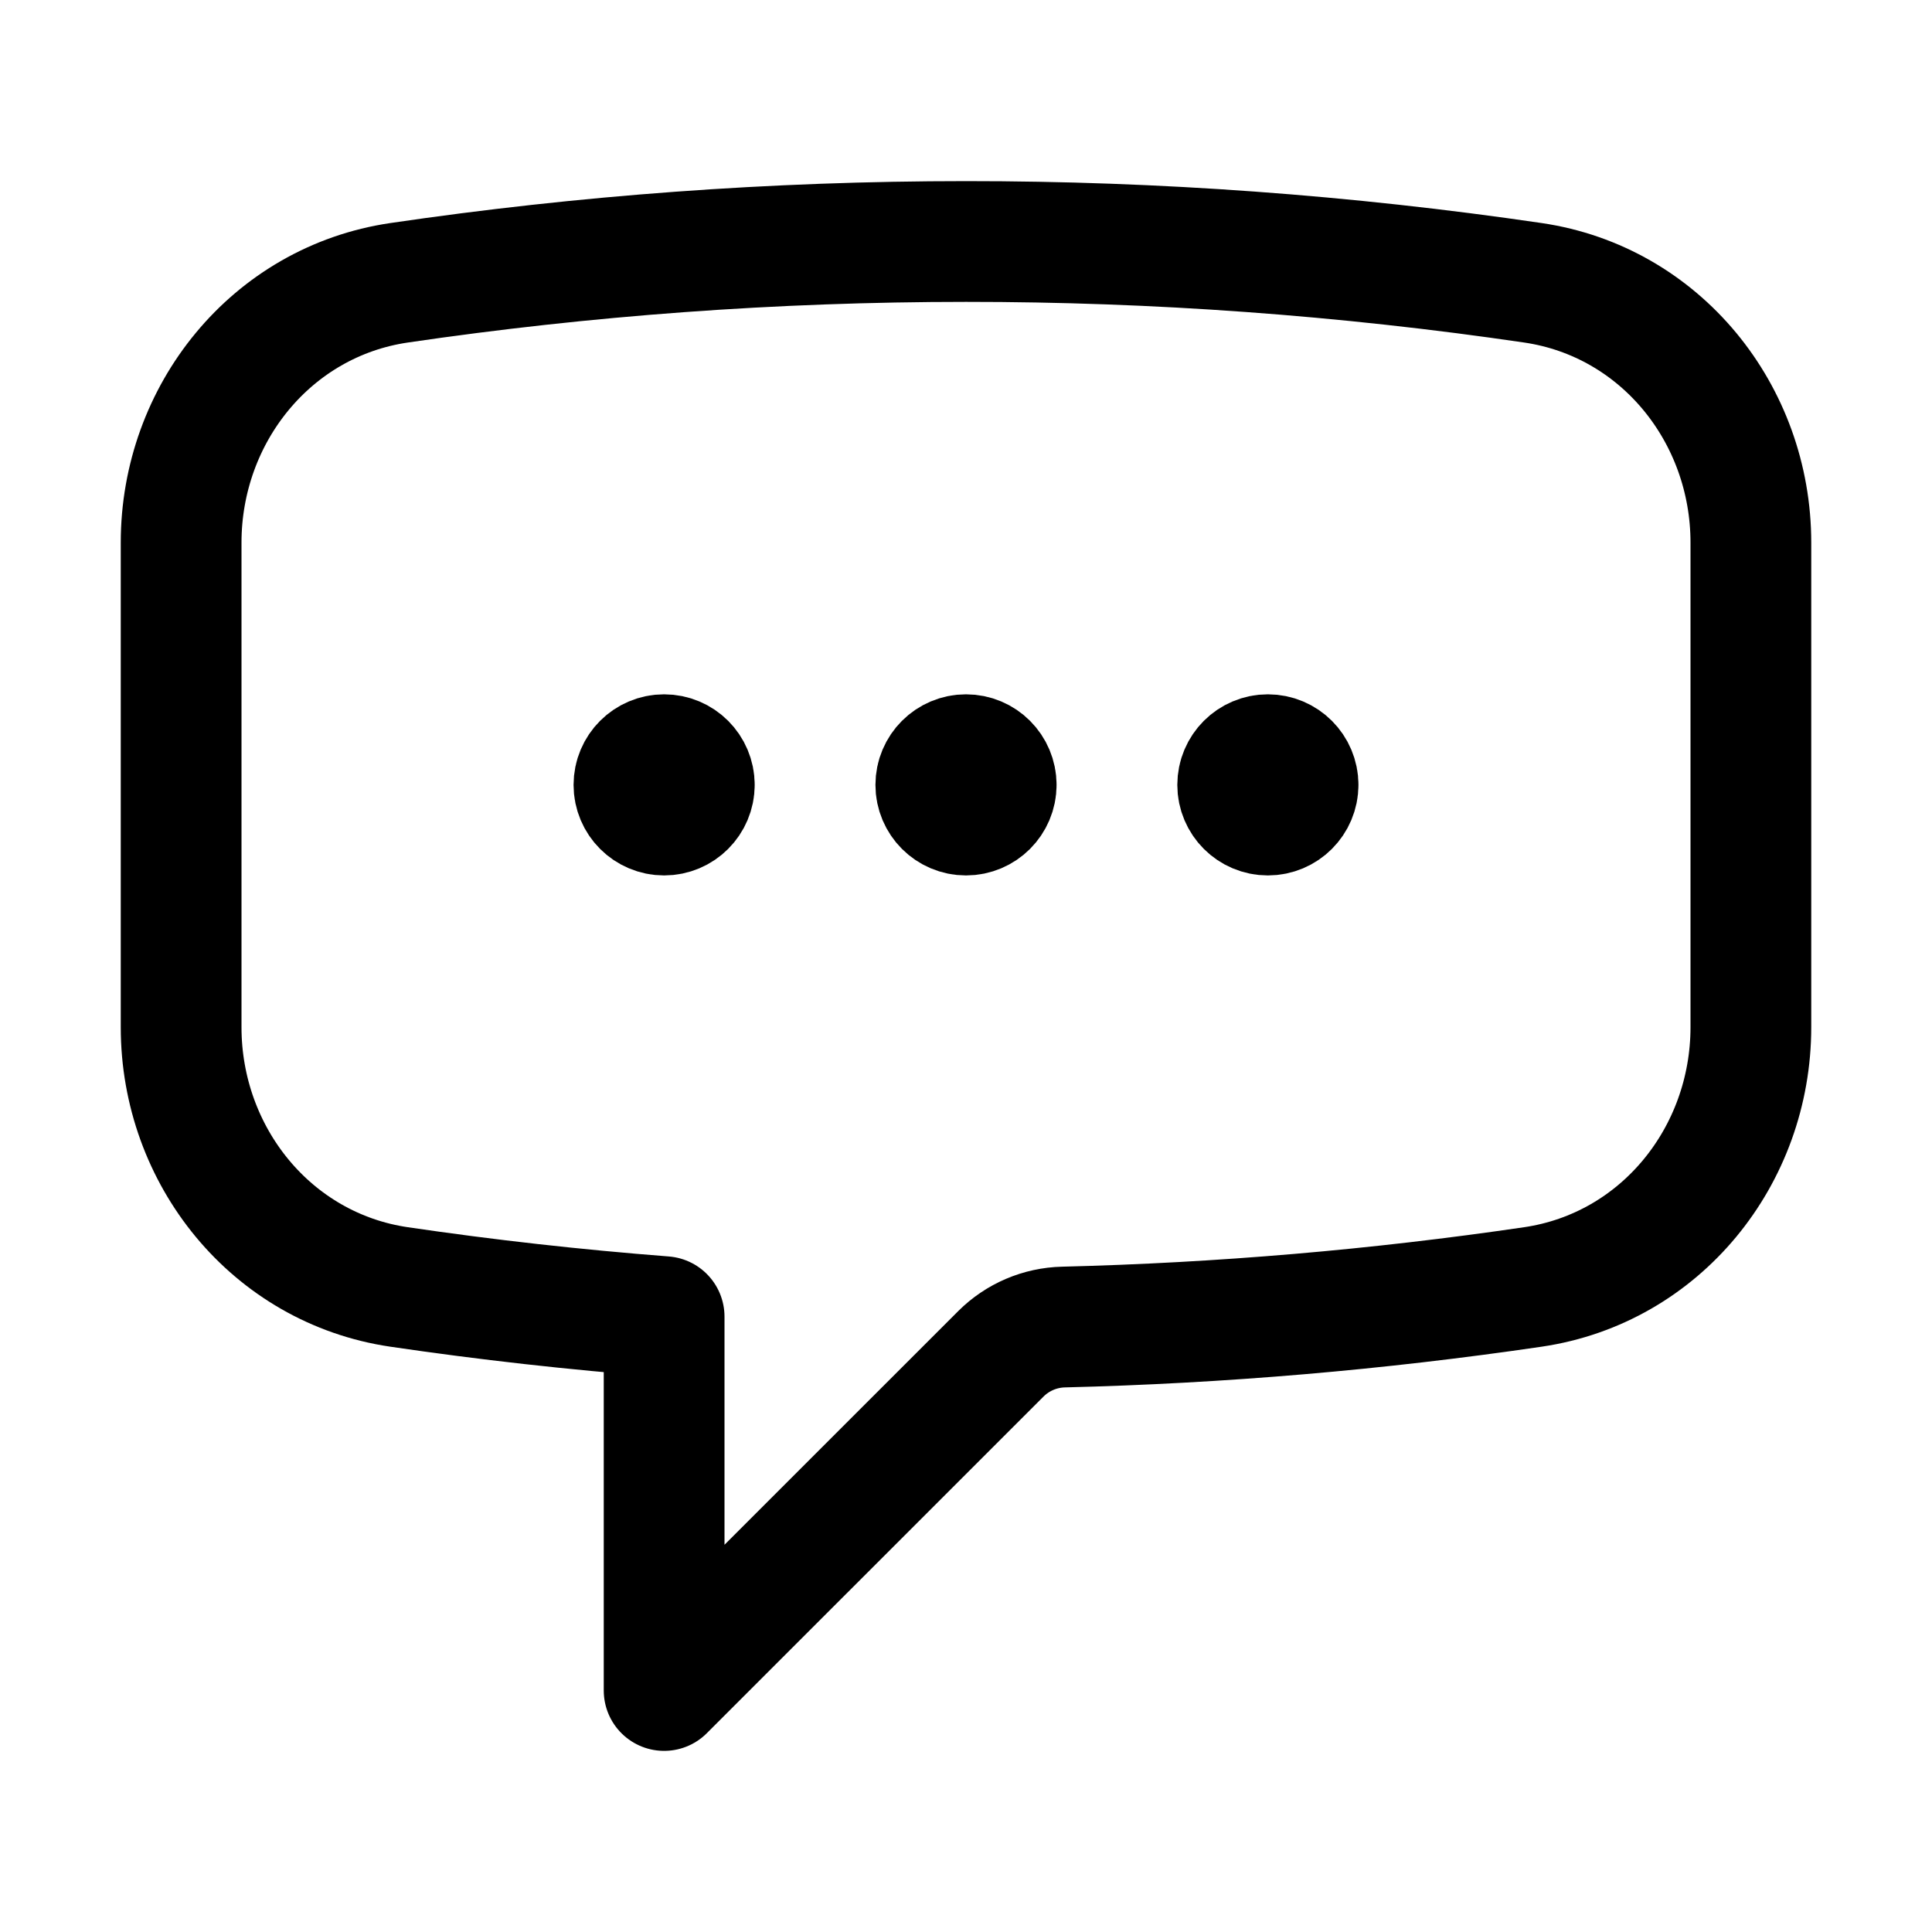
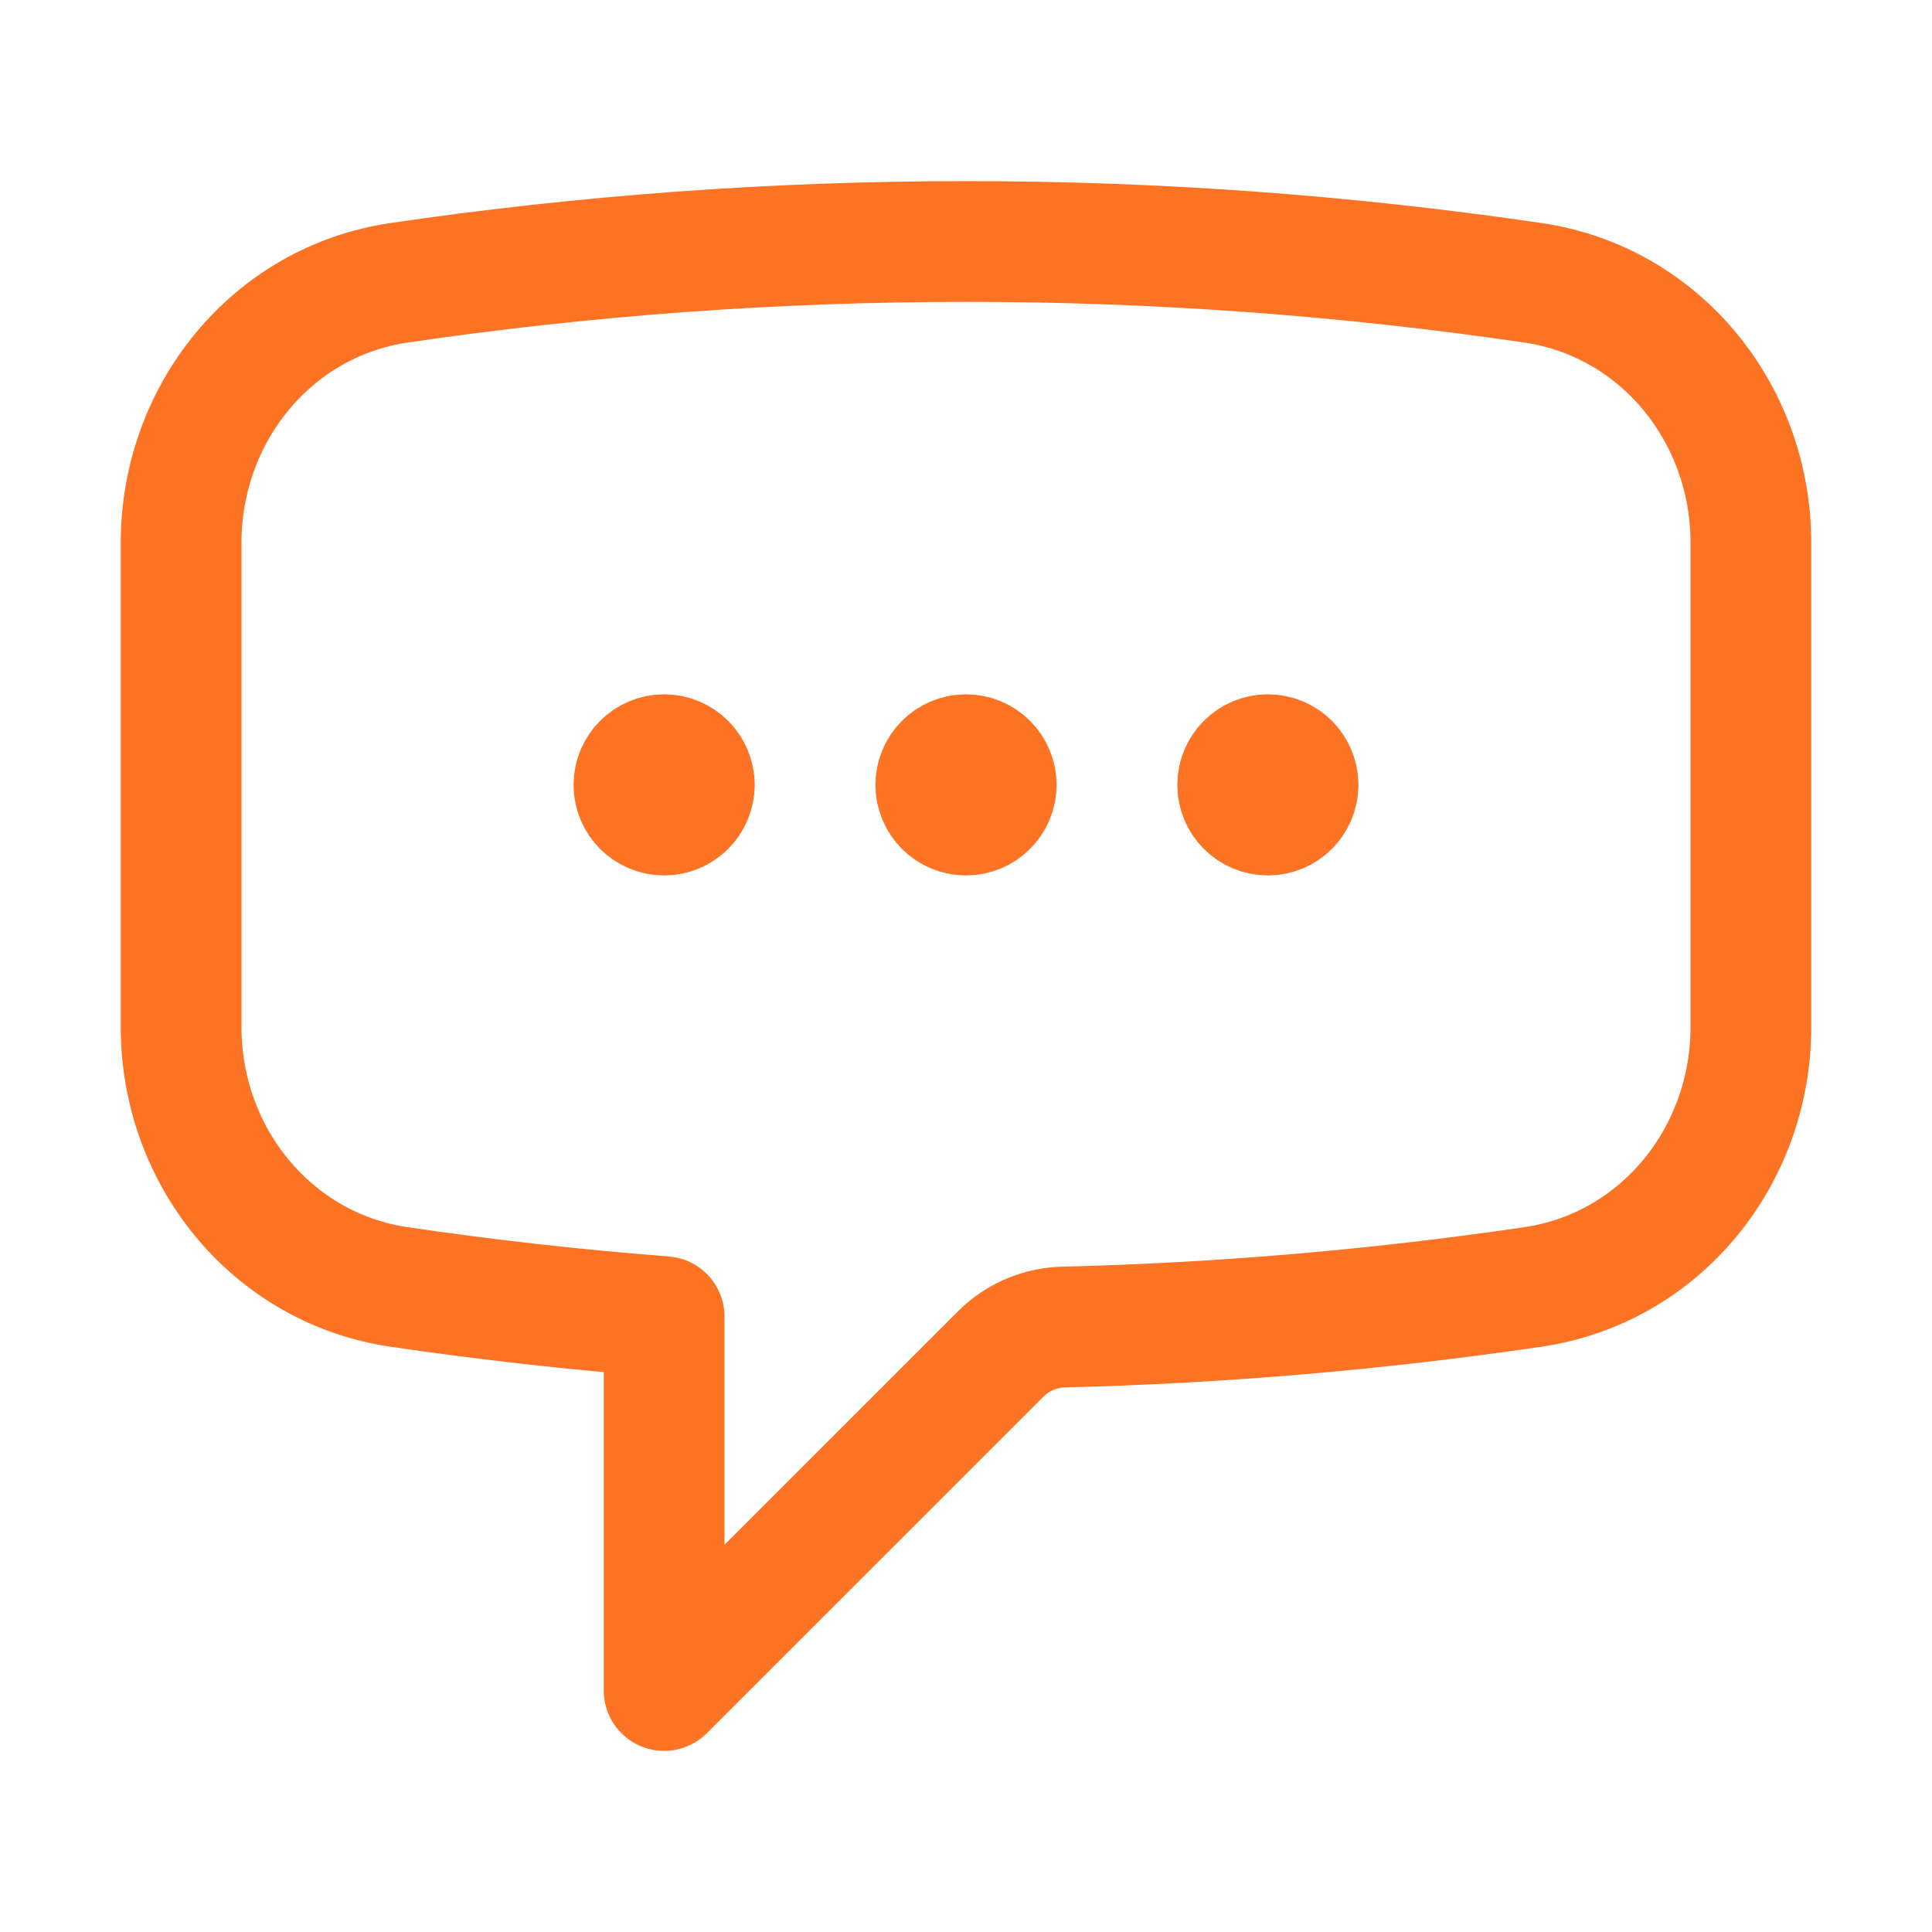
- <svg xmlns="http://www.w3.org/2000/svg" fill="none" viewBox="0 0 24 24" stroke-width="1.5" stroke="currentColor" class="w-6 h-6">
+ <svg xmlns="http://www.w3.org/2000/svg" fill="none" viewBox="0 0 24 24" stroke-width="1.5" stroke="#fd7324" class="w-6 h-6">
  <path stroke-linecap="round" stroke-linejoin="round" d="M8.625 9.75a.375.375 0 11-.75 0 .375.375 0 01.75 0zm0 0H8.25m4.125 0a.375.375 0 11-.75 0 .375.375 0 01.75 0zm0 0H12m4.125 0a.375.375 0 11-.75 0 .375.375 0 01.75 0zm0 0h-.375m-13.5 3.01c0 1.6 1.123 2.994 2.707 3.227 1.087.16 2.185.283 3.293.369V21l4.184-4.183a1.14 1.14 0 01.778-.332 48.294 48.294 0 005.83-.498c1.585-.233 2.708-1.626 2.708-3.228V6.741c0-1.602-1.123-2.995-2.707-3.228A48.394 48.394 0 0012 3c-2.392 0-4.744.175-7.043.513C3.373 3.746 2.25 5.14 2.25 6.741v6.018z" />
</svg>
